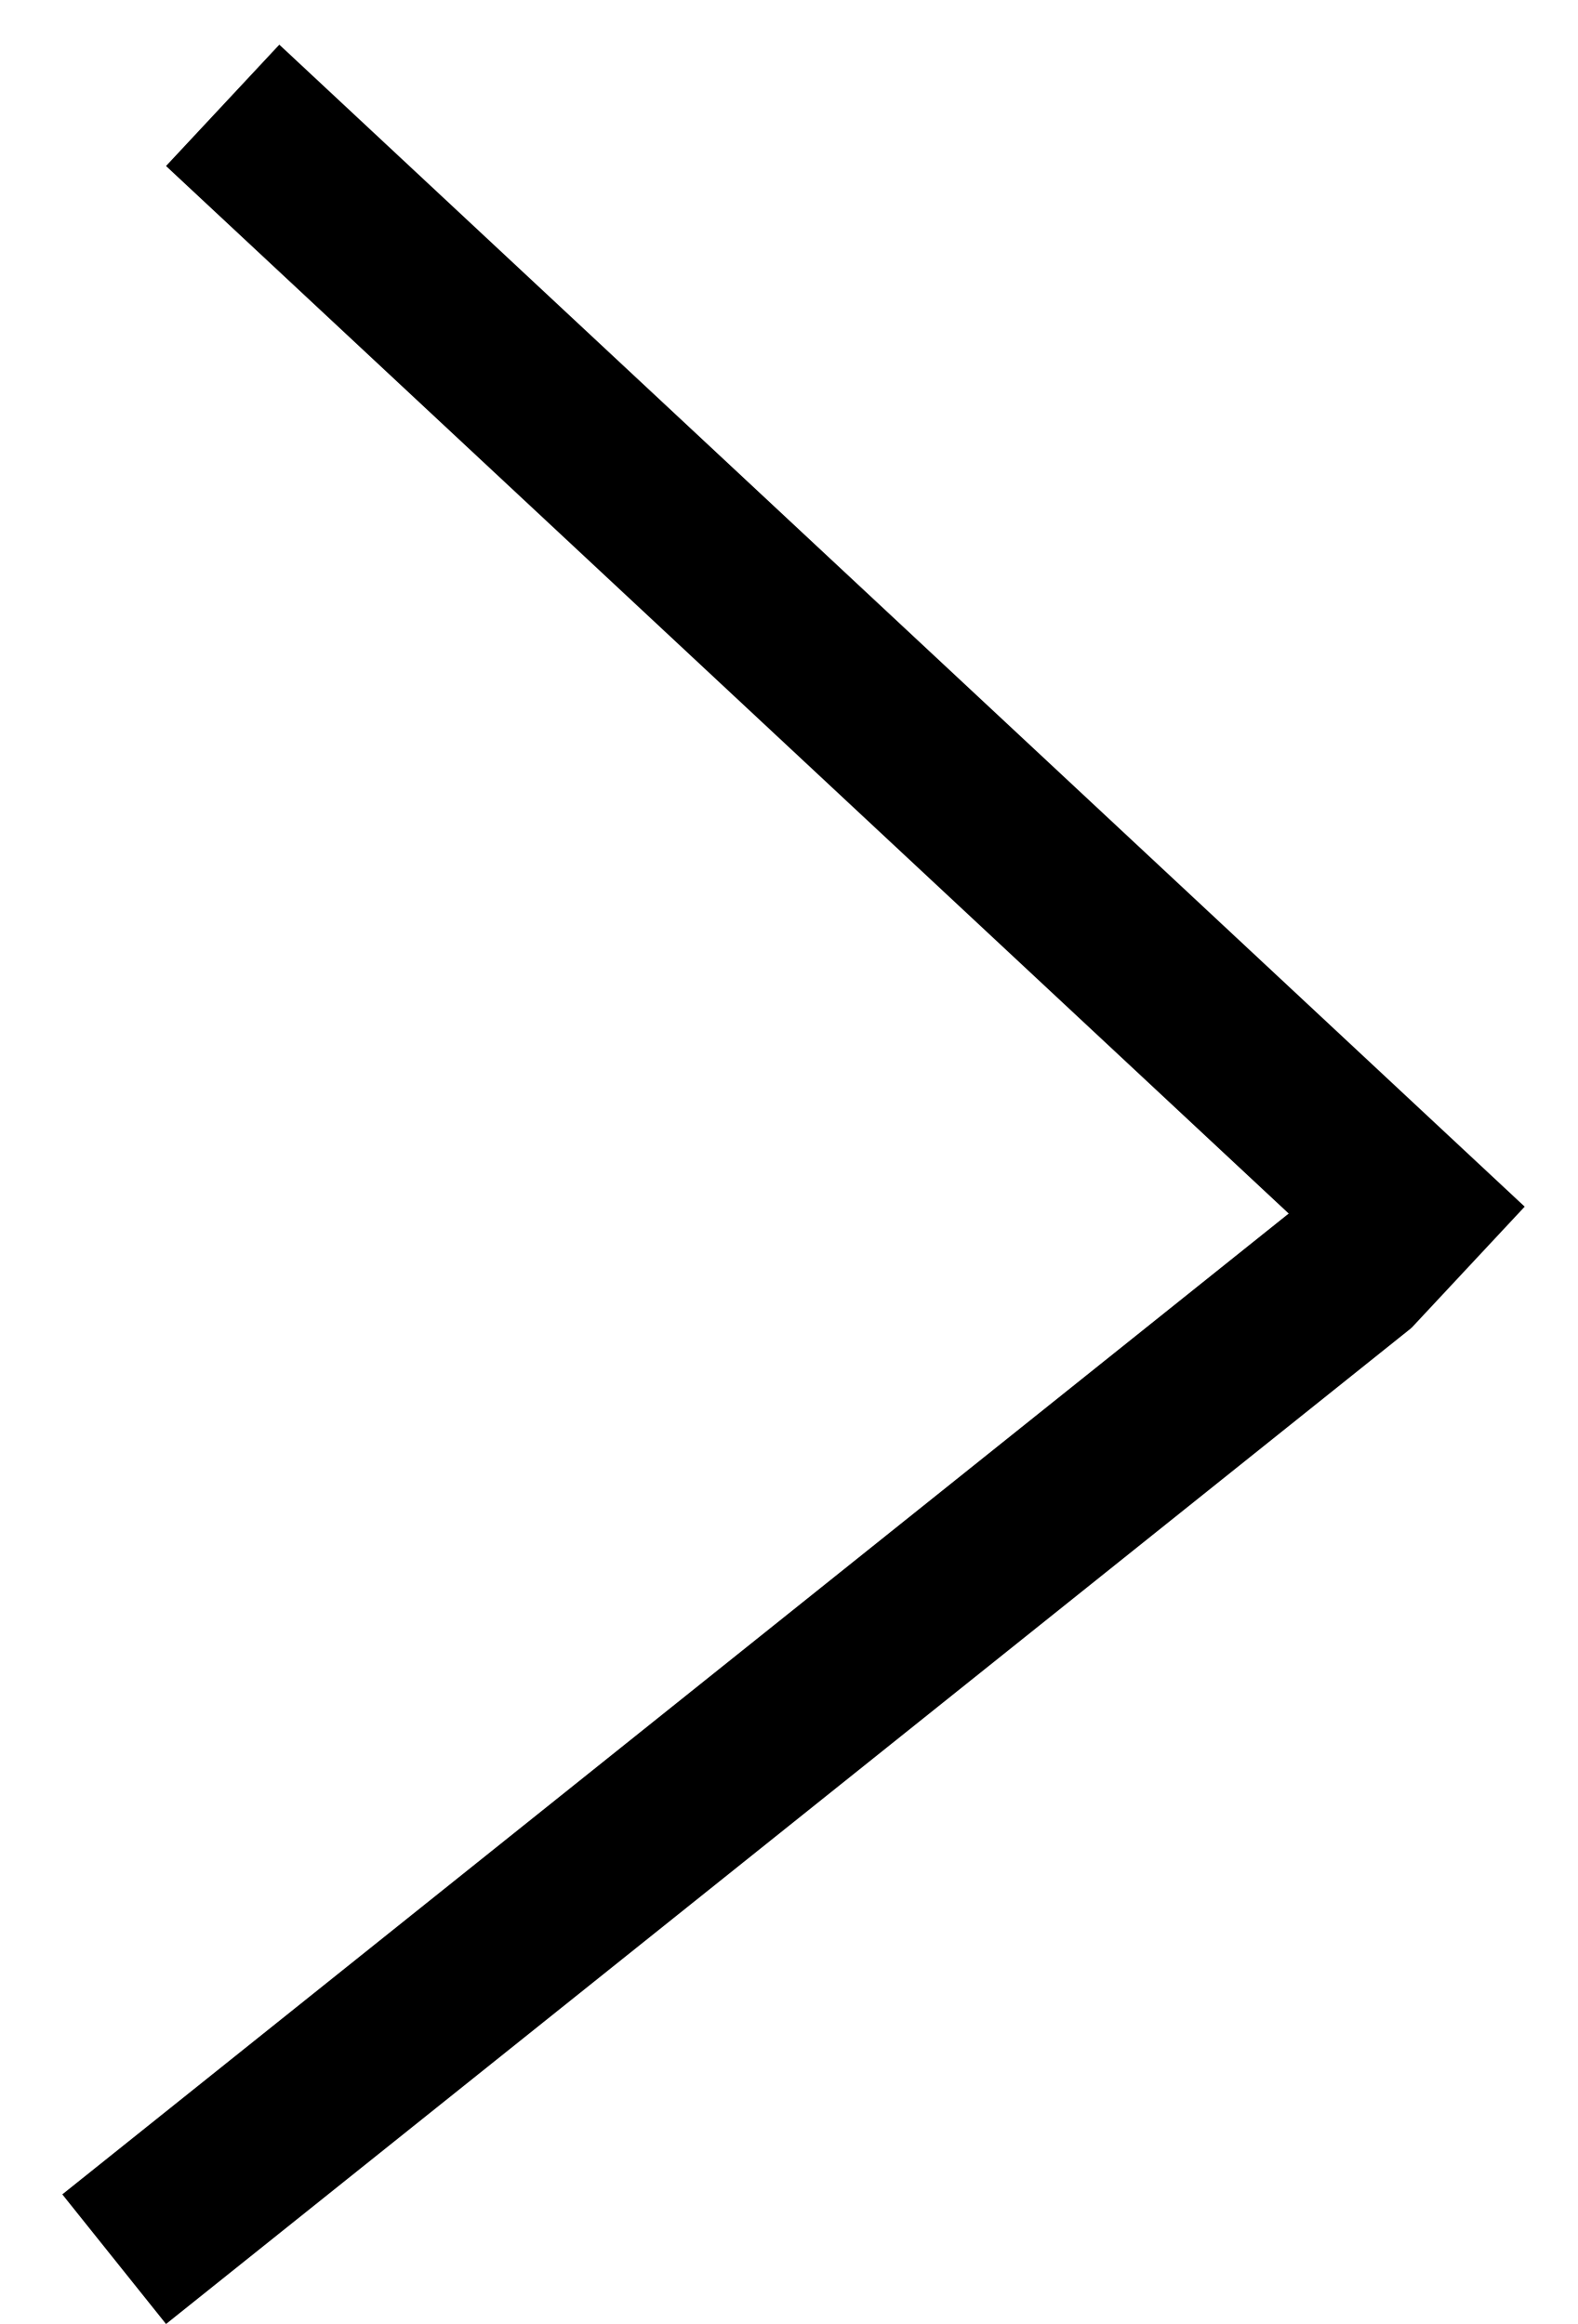
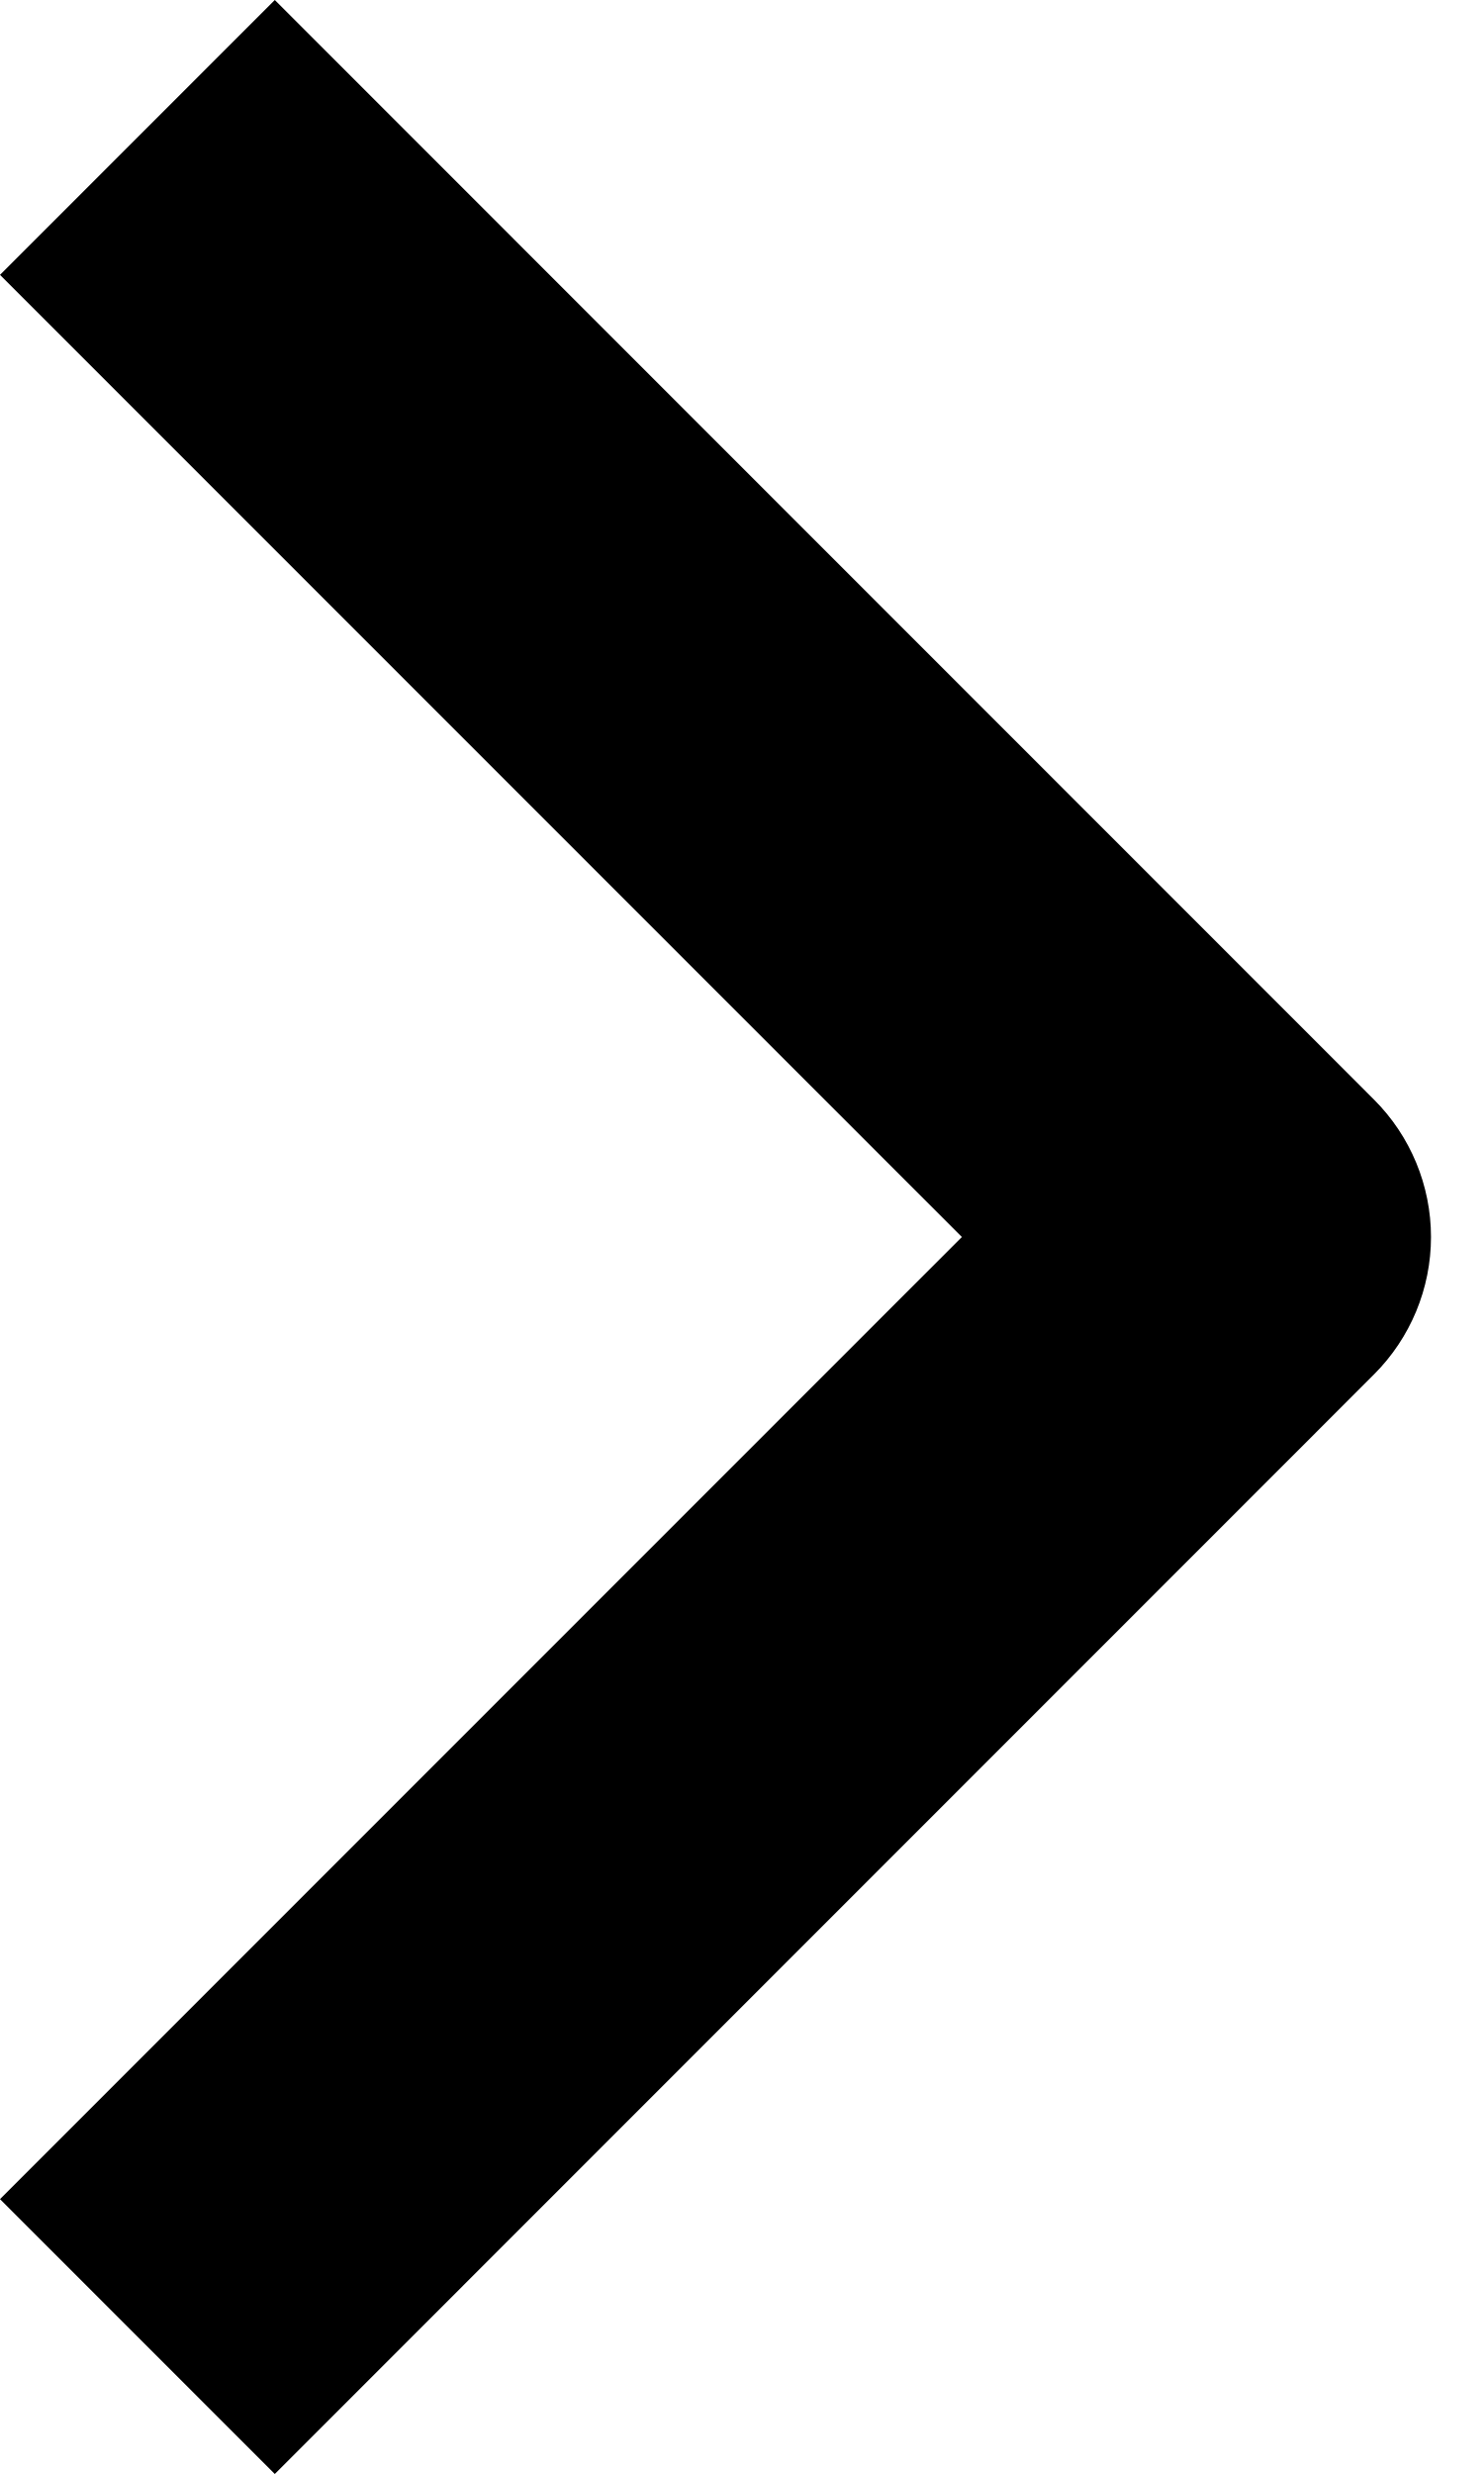
- <svg xmlns="http://www.w3.org/2000/svg" width="19" height="28" viewBox="0 0 19 28" fill="none">
-   <line x1="1.375" y1="27.219" x2="16.375" y2="15.219" stroke="black" stroke-width="2" />
-   <line x1="2.682" y1="1.269" x2="17.682" y2="15.269" stroke="black" stroke-width="2" />
+ <svg xmlns="http://www.w3.org/2000/svg" width="18" height="30" viewBox="0 0 18 30" fill="none">
+   <path fill-rule="evenodd" clip-rule="evenodd" d="M16.666 16.666L3.333 30L0 26.667L11.667 15L0 3.333L3.333 0L16.666 13.334C17.108 13.776 17.357 14.375 17.357 15C17.357 15.625 17.108 16.224 16.666 16.666Z" fill="black" />
</svg>
